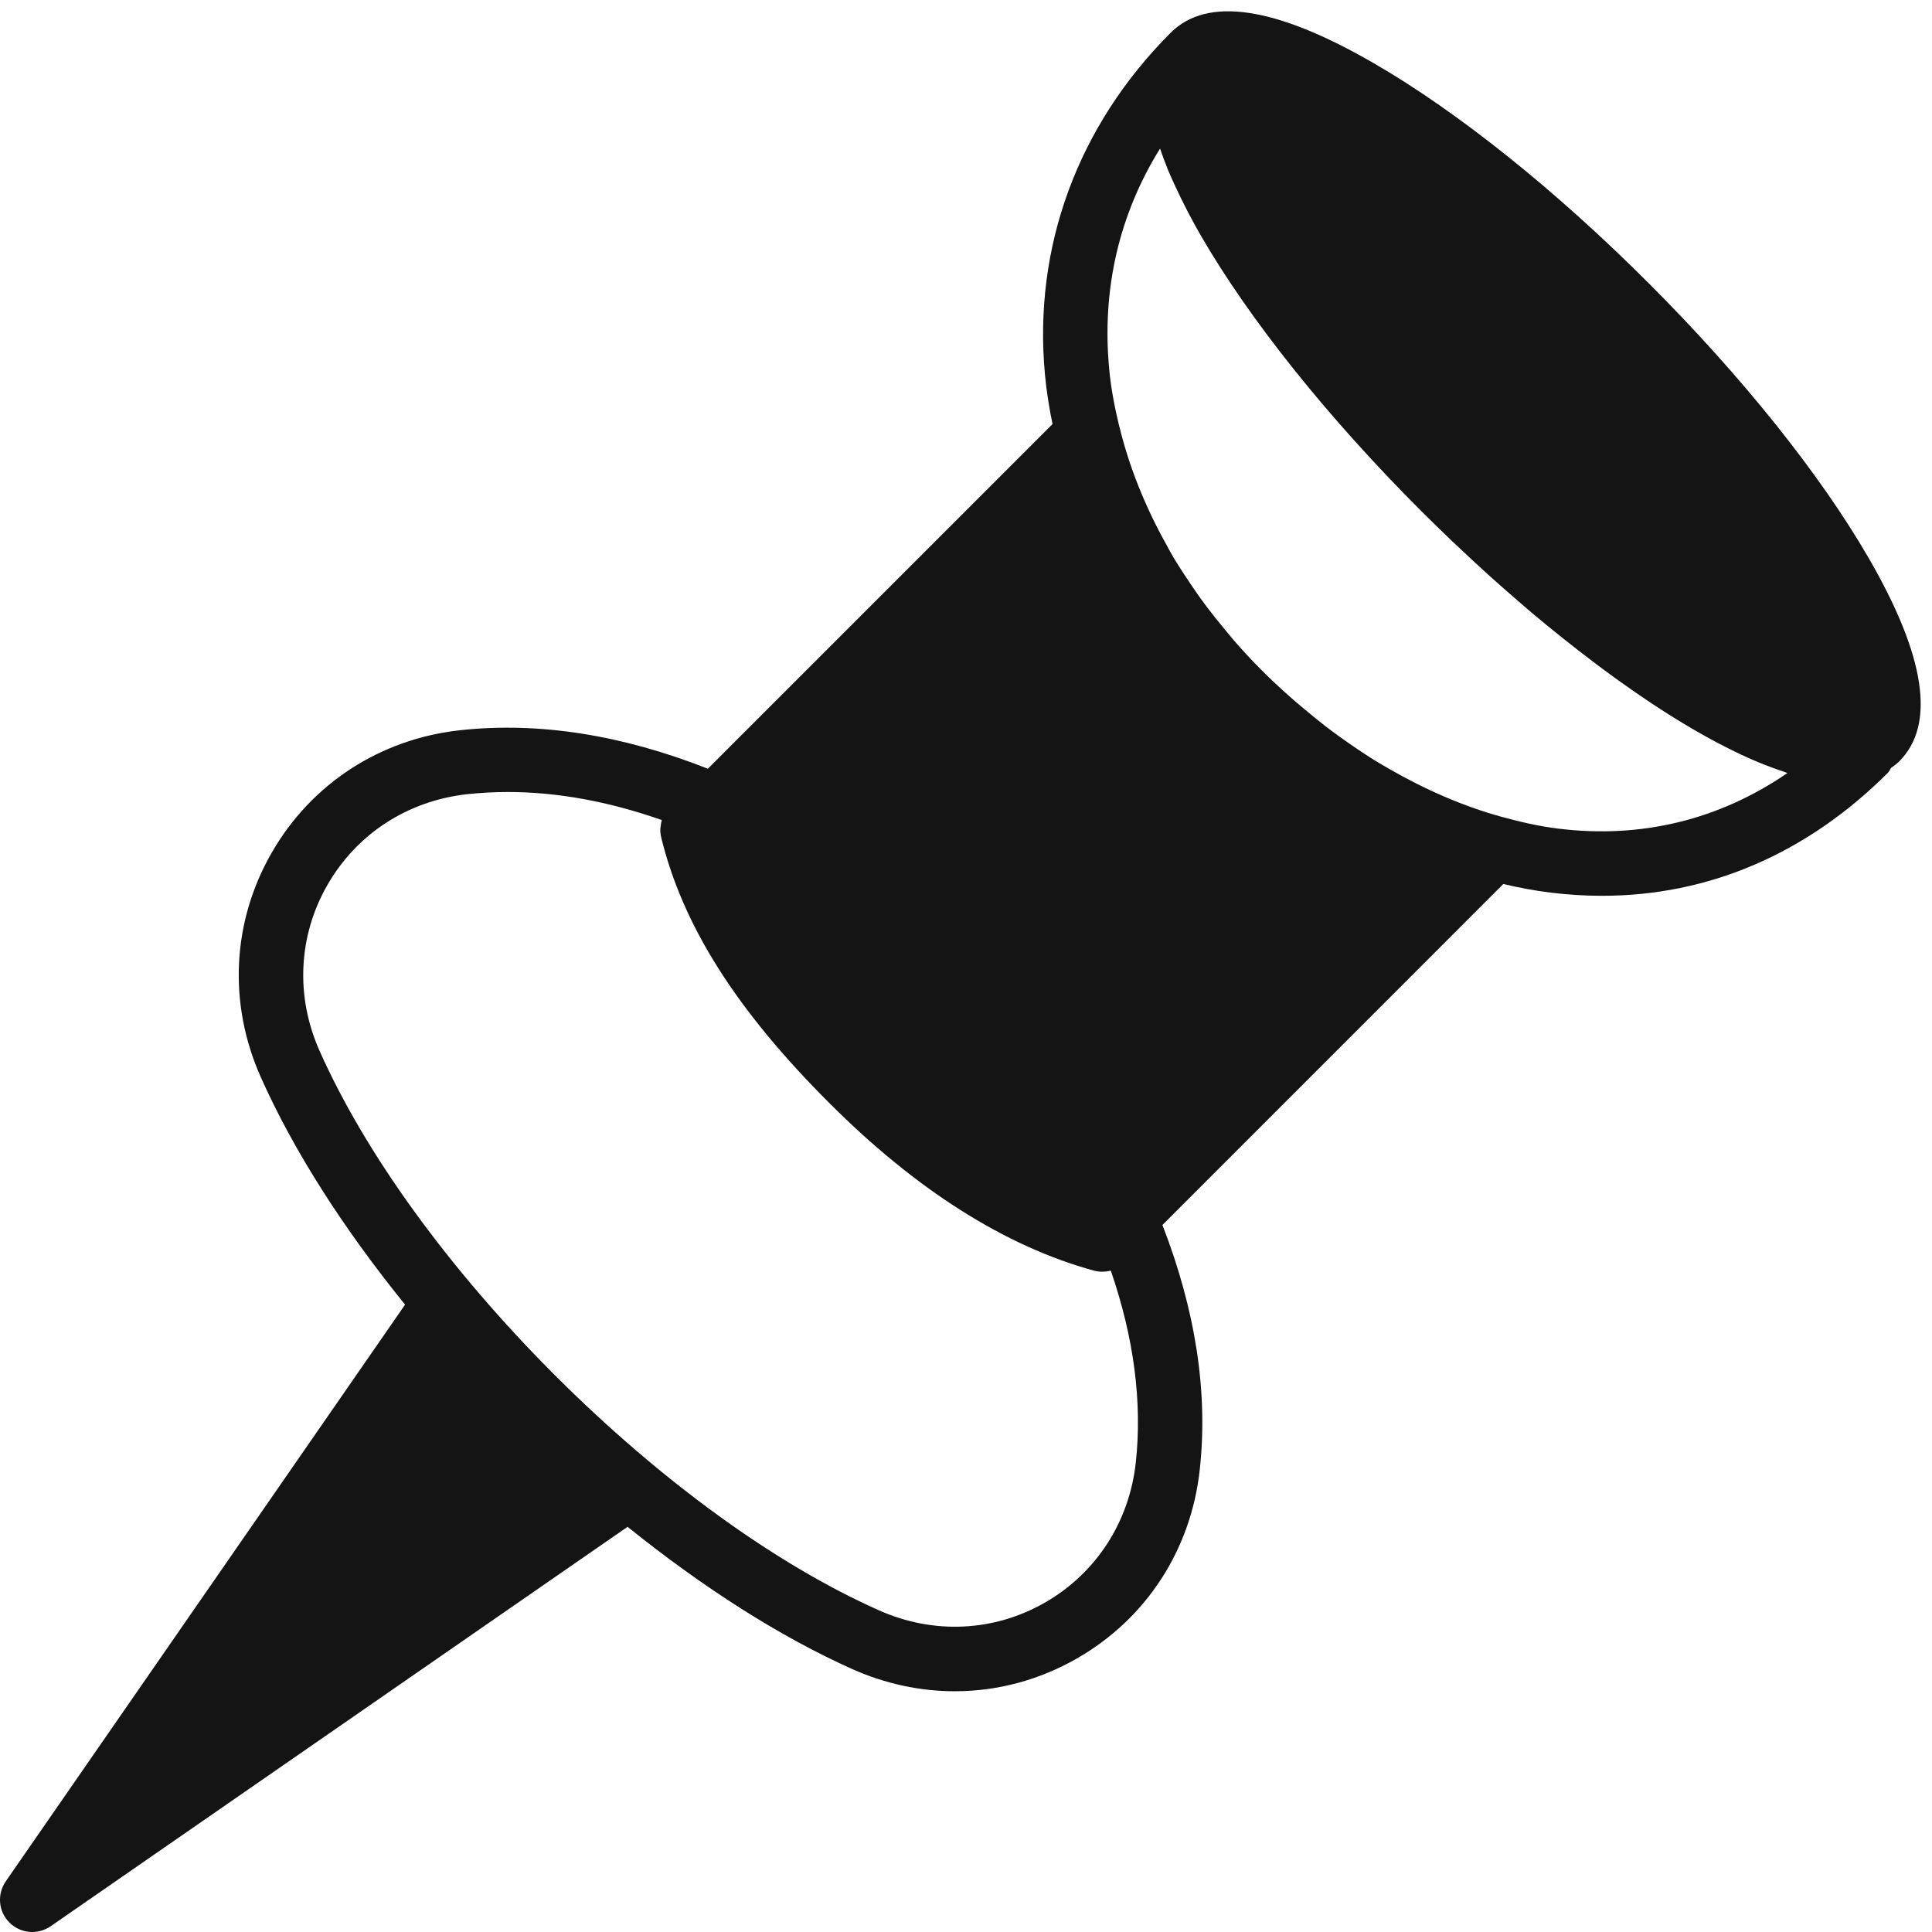
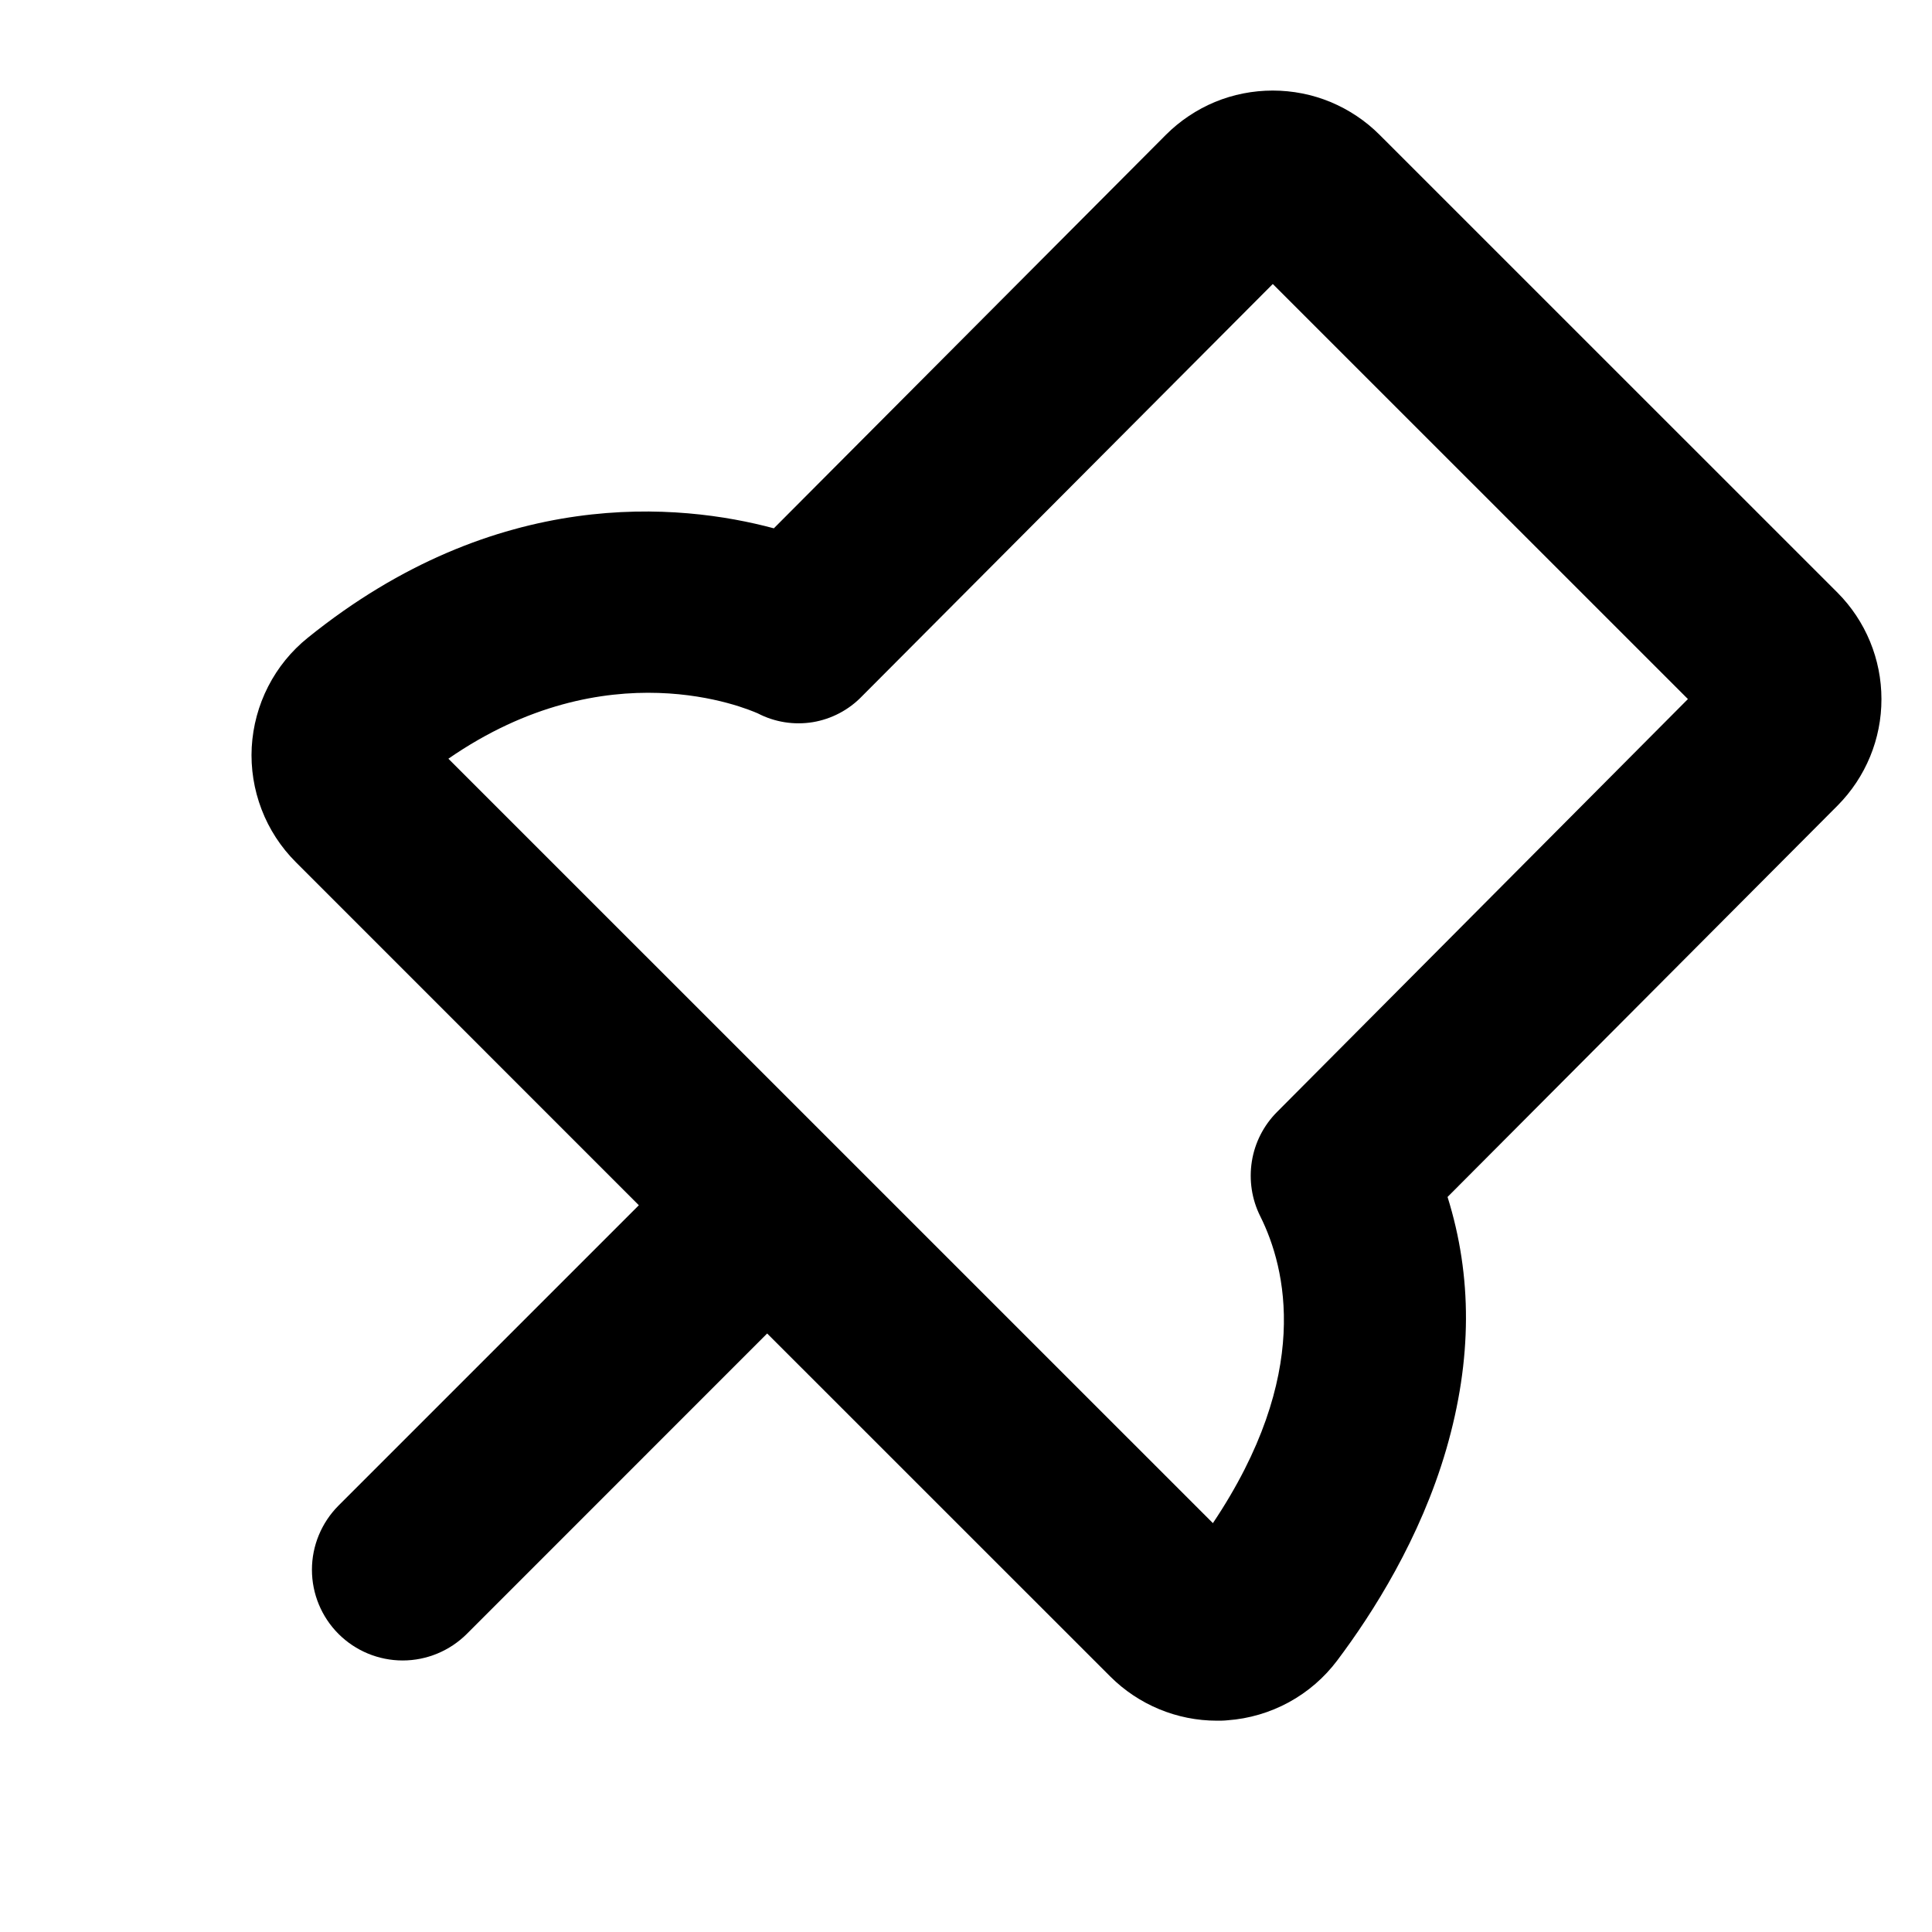
- <svg xmlns="http://www.w3.org/2000/svg" width="18px" height="18px" viewBox="0 0 18 18" version="1.1">
-   <g id="Page-1" stroke="none" stroke-width="1" fill="none" fill-rule="evenodd">
-     <g id="48-pin-business-office-desk-solid" fill="#141414" fill-rule="nonzero">
-       <path d="M14.518,7.72 C14.344,7.699 14.169,7.659 13.993,7.611 C13.637,7.513 13.284,7.36 12.94,7.162 C12.895,7.135 12.849,7.11 12.804,7.082 C12.753,7.05 12.702,7.016 12.651,6.982 C12.594,6.943 12.536,6.904 12.48,6.863 C12.435,6.831 12.391,6.798 12.348,6.765 C12.282,6.714 12.217,6.66 12.152,6.606 C12.117,6.576 12.082,6.548 12.048,6.518 C11.949,6.431 11.85,6.34 11.755,6.245 C11.661,6.151 11.572,6.054 11.486,5.955 C11.457,5.921 11.429,5.886 11.4,5.851 C11.347,5.787 11.295,5.722 11.245,5.656 C11.212,5.612 11.179,5.567 11.147,5.521 C11.109,5.466 11.072,5.411 11.035,5.355 C11,5.301 10.965,5.247 10.932,5.192 C10.909,5.153 10.888,5.113 10.866,5.073 C10.669,4.719 10.52,4.35 10.429,3.974 C10.429,3.974 10.428,3.973 10.428,3.973 C10.385,3.795 10.35,3.616 10.334,3.437 C10.264,2.694 10.427,1.997 10.808,1.384 C10.827,1.441 10.849,1.5 10.873,1.56 C10.874,1.562 10.875,1.564 10.875,1.567 C10.911,1.653 10.953,1.744 10.998,1.837 C11.009,1.86 11.021,1.883 11.032,1.905 C11.08,2.001 11.132,2.098 11.191,2.2 C11.645,2.983 12.372,3.892 13.24,4.76 C13.334,4.854 13.431,4.947 13.527,5.04 C13.553,5.064 13.579,5.089 13.605,5.113 C13.697,5.2 13.791,5.287 13.885,5.372 C13.903,5.388 13.921,5.404 13.938,5.419 C14.018,5.49 14.098,5.56 14.178,5.629 C14.207,5.654 14.236,5.678 14.264,5.703 C14.466,5.873 14.668,6.034 14.87,6.186 C14.873,6.189 14.877,6.191 14.88,6.194 C15.331,6.532 15.774,6.816 16.177,7.009 C16.191,7.016 16.204,7.022 16.218,7.029 C16.318,7.076 16.416,7.117 16.511,7.152 C16.545,7.165 16.579,7.176 16.612,7.187 C16.626,7.192 16.64,7.198 16.653,7.202 C16.02,7.637 15.292,7.816 14.518,7.72 M10.582,13.626 C10.521,14.181 10.213,14.656 9.737,14.93 C9.262,15.203 8.698,15.23 8.189,15.003 C7.226,14.575 6.154,13.796 5.169,12.812 C4.185,11.827 3.406,10.754 2.978,9.792 C2.751,9.284 2.778,8.719 3.051,8.244 C3.325,7.767 3.8,7.46 4.355,7.399 C4.479,7.386 4.605,7.379 4.732,7.379 C5.19,7.379 5.669,7.466 6.165,7.64 C6.165,7.641 6.165,7.643 6.165,7.644 C6.16,7.66 6.158,7.677 6.156,7.693 C6.155,7.703 6.153,7.712 6.152,7.722 C6.151,7.748 6.154,7.774 6.16,7.801 C6.36,8.621 6.857,9.408 7.725,10.275 C8.535,11.086 9.364,11.611 10.191,11.838 C10.217,11.845 10.244,11.848 10.27,11.848 L10.27,11.848 C10.297,11.848 10.323,11.845 10.349,11.838 C10.565,12.464 10.643,13.064 10.582,13.626 M17.41,5.199 C16.957,4.416 16.229,3.507 15.361,2.639 C14.493,1.771 13.584,1.043 12.801,0.59 C11.886,0.06 11.248,-0.036 10.907,0.305 C10.04,1.172 9.624,2.304 9.736,3.493 C9.75,3.646 9.775,3.799 9.806,3.951 L6.595,7.162 C5.794,6.846 5.019,6.724 4.29,6.803 C3.542,6.884 2.901,7.301 2.531,7.945 C2.161,8.589 2.124,9.351 2.43,10.036 C2.732,10.715 3.196,11.442 3.774,12.155 L0.053,17.529 C-0.029,17.649 -0.015,17.81 0.088,17.912 C0.146,17.97 0.223,18 0.3,18 C0.36,18 0.419,17.982 0.471,17.947 L5.847,14.225 C6.554,14.794 7.272,15.252 7.944,15.552 C8.252,15.689 8.575,15.757 8.897,15.757 C9.29,15.757 9.681,15.654 10.036,15.45 C10.68,15.08 11.097,14.439 11.178,13.691 C11.257,12.971 11.138,12.205 10.83,11.413 L14.006,8.236 C14.153,8.271 14.299,8.298 14.445,8.316 C14.607,8.336 14.767,8.346 14.925,8.346 C15.921,8.346 16.834,7.954 17.589,7.2 C17.602,7.186 17.608,7.17 17.618,7.155 C17.645,7.136 17.671,7.117 17.695,7.093 C18.036,6.752 17.94,6.114 17.41,5.199" id="Fill-19" />
-     </g>
-   </g>
+ <svg xmlns="http://www.w3.org/2000/svg" width="24" height="24" viewBox="0 0 24 24" fill="none">
+   <path d="M22.827 7.363L17.137 1.674C16.963 1.5 16.756 1.362 16.528 1.267C16.301 1.173 16.057 1.125 15.81 1.125C15.564 1.125 15.32 1.173 15.092 1.267C14.865 1.362 14.658 1.5 14.484 1.674L9.613 6.563C8.447 6.25 6.174 6.026 3.824 7.922C3.619 8.087 3.451 8.293 3.331 8.528C3.211 8.762 3.142 9.019 3.127 9.282C3.113 9.545 3.155 9.808 3.249 10.054C3.343 10.3 3.488 10.523 3.674 10.709L7.936 14.972L4.205 18.703C3.994 18.915 3.875 19.201 3.875 19.5C3.875 19.799 3.994 20.086 4.205 20.297C4.416 20.508 4.703 20.627 5.002 20.627C5.301 20.627 5.587 20.508 5.799 20.297L9.53 16.565L13.793 20.827C14.144 21.177 14.62 21.375 15.117 21.375C15.16 21.375 15.204 21.375 15.248 21.37C15.515 21.351 15.776 21.274 16.011 21.146C16.247 21.017 16.452 20.84 16.613 20.625C17.052 20.041 17.644 19.113 17.967 18C18.289 16.887 18.29 15.855 17.982 14.869L22.828 10.006C23.177 9.654 23.373 9.179 23.372 8.684C23.372 8.189 23.176 7.714 22.827 7.363ZM15.865 13.812C15.698 13.979 15.588 14.194 15.551 14.427C15.514 14.66 15.55 14.899 15.656 15.11C15.977 15.753 16.302 17.078 15.067 18.921L5.57 9.425C7.547 8.057 9.276 8.802 9.414 8.862C9.624 8.971 9.863 9.009 10.097 8.971C10.33 8.932 10.545 8.819 10.709 8.648L15.811 3.528L20.968 8.684L15.865 13.812Z" fill="black" />
</svg>
